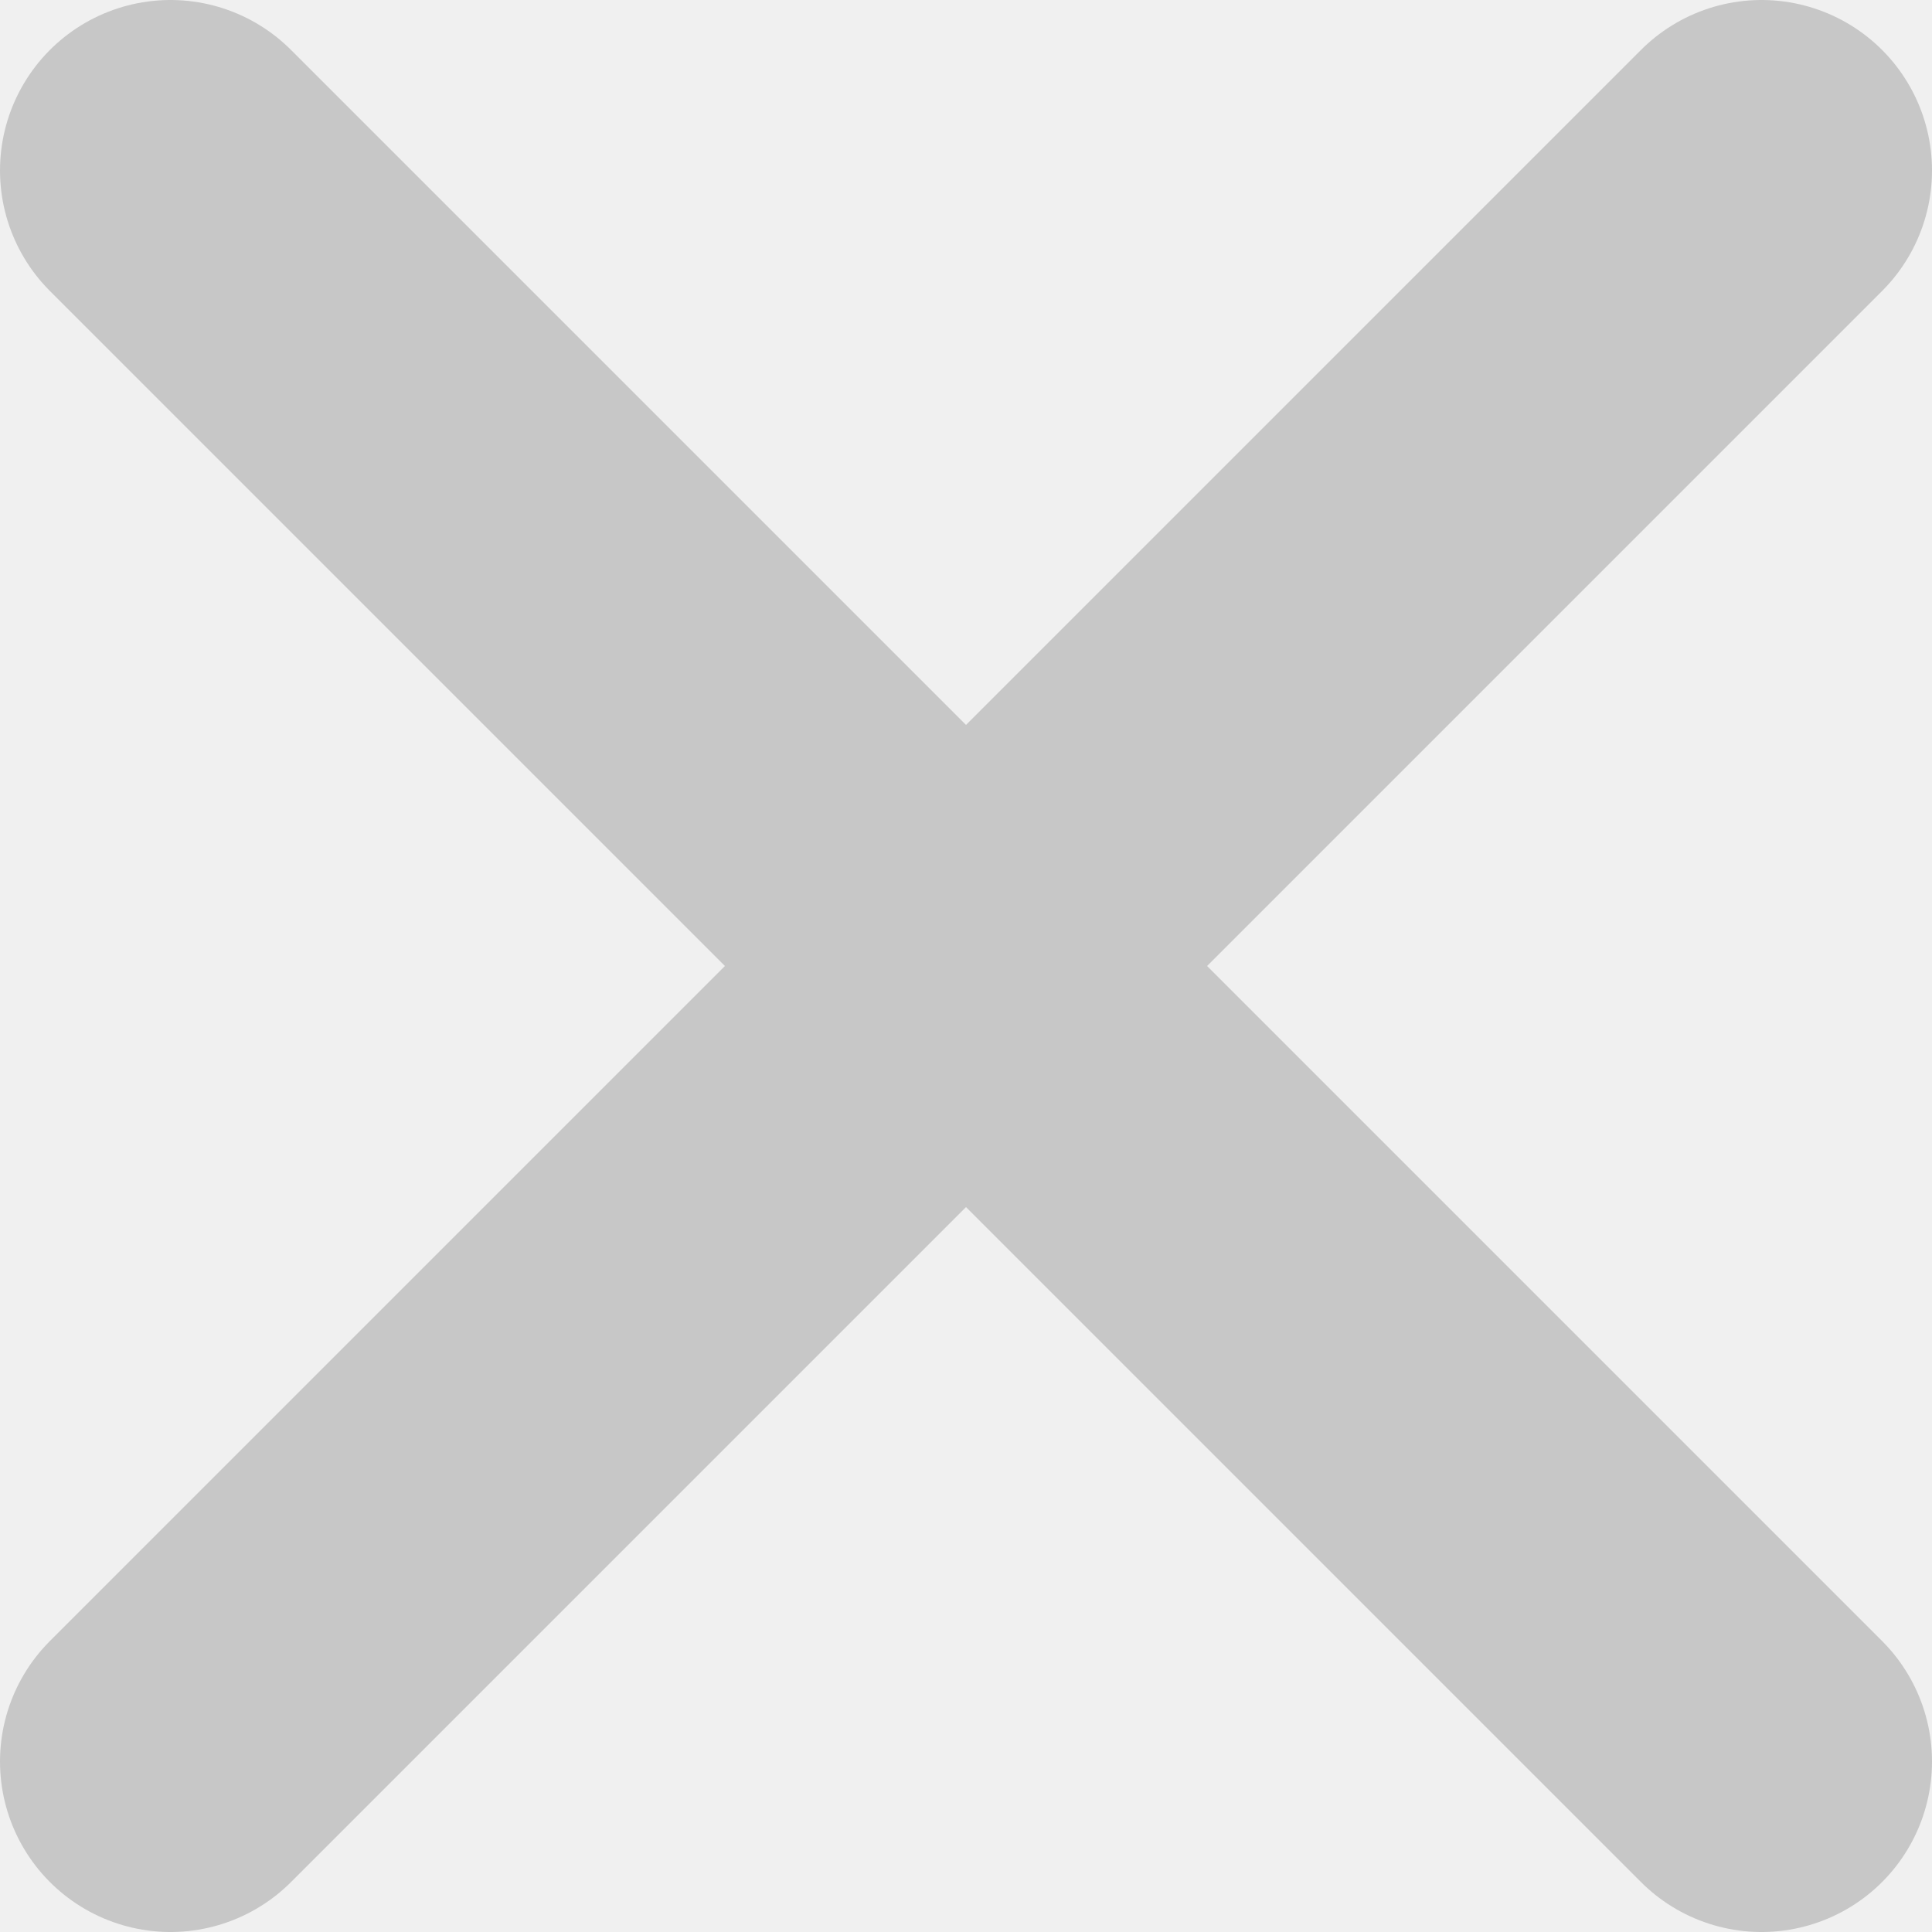
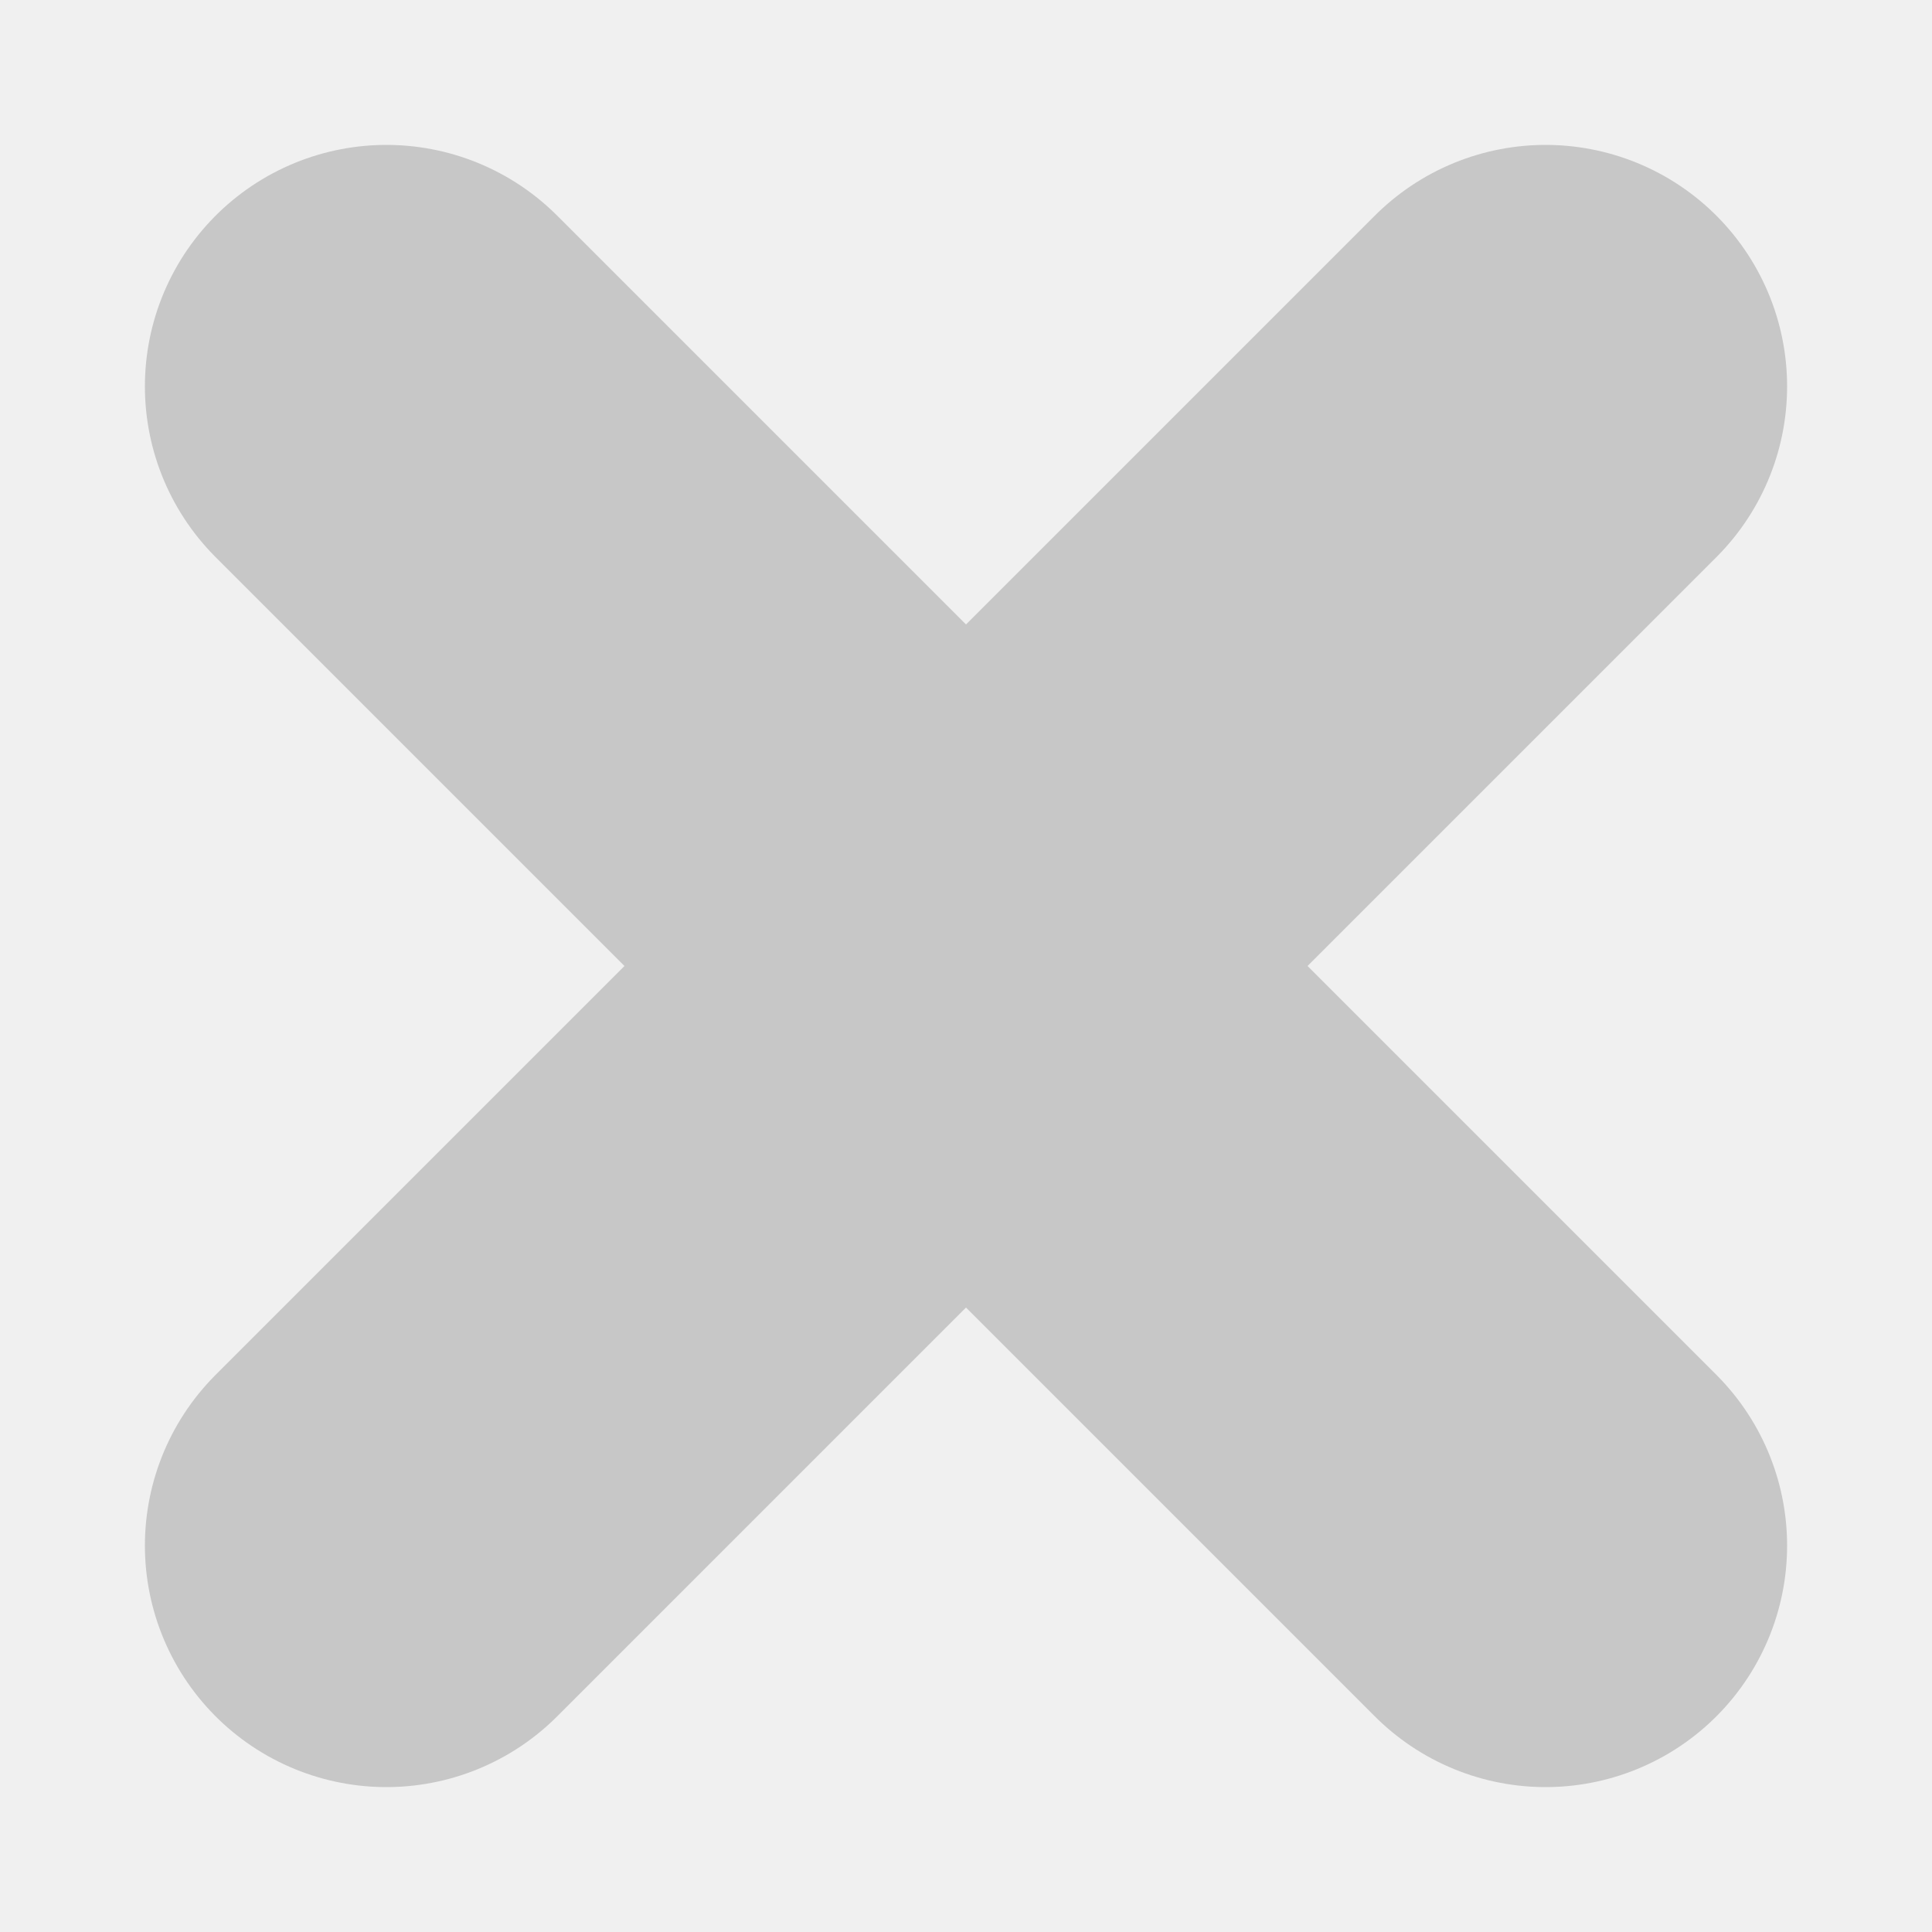
- <svg xmlns="http://www.w3.org/2000/svg" viewBox="0 0 17 17">
-   <defs>
-     <style>.cls-1{fill:#fff;}.cls-1,.cls-2{stroke:#c7c7c7;stroke-linecap:round;stroke-width:3px;}.cls-2{fill:none;}</style>
-   </defs>
-   <g id="Capa_2" data-name="Capa 2">
-     <g id="Capa_1-2" data-name="Capa 1">
-       <line class="cls-1" x1="15.5" y1="15.5" x2="1.5" y2="1.5" />
-       <line class="cls-2" x1="15.5" y1="1.5" x2="1.5" y2="15.5" />
-     </g>
+ <svg xmlns="http://www.w3.org/2000/svg" version="1.1" x="0px" y="0px" width="20px" height="20px" viewBox="0 0 20 20" style="enable-background:new 0 0 20 20;" xml:space="preserve">
+   <style type="text/css">
+ 	.st0{display:none;}
+ 	.st1{display:inline;fill:#004C00;}
+ 	.st2{display:inline;fill:#FFFFFF;}
+ 	.st3{display:inline;fill:#ACD9B2;stroke:#004C00;}
+ 	.st4{fill:none;stroke:#C7C7C7;stroke-width:5;stroke-linecap:round;stroke-miterlimit:10;}
+ </style>
+   <g id="Capa_1" class="st0">
+     <circle class="st1" cx="10" cy="10" r="20" />
+     <path class="st2" d="M-1,0c-0.6,0-1,0.4-1,1s0.4,1,1,1V0z M1.2,1l1-0.2C2.1,0.3,1.7,0,1.2,0V1z M0.7,3.4C0.8,4,1.3,4.3,1.9,4.2   S2.8,3.6,2.7,3L0.7,3.4z M3.4,11c-0.6,0-1,0.4-1,1s0.4,1,1,1V11z M14.6,12v1c0.4,0,0.7-0.2,0.9-0.5L14.6,12z M19,3.2l0.9,0.4   c0.2-0.5,0.1-1.1-0.4-1.3c-0.1-0.1-0.3-0.1-0.4-0.1V3.2z M1.7,2.2c-0.6,0-1,0.4-1,1s0.4,1,1,1V2.2z M2.5,12.2   c0.1,0.5,0.6,0.9,1.2,0.8c0,0,0,0,0,0c0.5-0.1,0.9-0.6,0.8-1.2L2.5,12.2z M2.6,3C2.5,2.4,2,2.1,1.4,2.2S0.5,2.8,0.6,3.4L2.6,3z    M4.1,12.8c0.4-0.4,0.4-1,0-1.4c-0.4-0.4-1-0.4-1.4,0L4.1,12.8z M0.9,14.6l-0.7-0.7L0.9,14.6z M14.6,17.5c0.6,0,1-0.4,1-1   s-0.4-1-1-1V17.5z M14.6,16.5h-1c0,0.3,0.1,0.5,0.3,0.7L14.6,16.5z M16.8,18.7l-0.7,0.7c0.2,0.2,0.4,0.3,0.7,0.3V18.7z M5.7,18.7   l-0.9-0.5c-0.1,0.2-0.1,0.3-0.1,0.5H5.7z M5.7,20.9h-1c0,0.2,0,0.4,0.1,0.5L5.7,20.9z M-1,2h2.2V0H-1V2z M0.2,1.2l0.4,2.2l2-0.4   L2.2,0.8L0.2,1.2z M3.4,13h11.1v-2H3.4V13z M15.4,12.5l4.4-8.8l-1.8-0.9l-4.4,8.8L15.4,12.5z M19,2.2H1.7v2H19V2.2z M4.4,11.9   L2.6,3l-2,0.4l1.8,8.8L4.4,11.9z M2.7,11.3l-2.6,2.5l1.4,1.4l2.6-2.5L2.7,11.3z M0.2,13.9c-0.8,0.8-0.8,2.1,0,3   c0.4,0.4,0.9,0.6,1.5,0.6v-2H1.6c0,0,0,0,0,0c0,0,0,0,0-0.1c0,0,0,0,0,0L0.2,13.9z M1.7,17.5h12.9v-2H1.7L1.7,17.5z M15.6,16.5   c0-0.7,0.6-1.2,1.2-1.2v-2c-1.8,0-3.2,1.4-3.2,3.2H15.6z M16.8,15.3c0.7,0,1.2,0.5,1.2,1.2h2c0-1.8-1.4-3.2-3.2-3.2L16.8,15.3z    M18,16.5c0,0.7-0.5,1.2-1.2,1.2c0,0,0,0,0,0v2c1.8,0,3.2-1.4,3.2-3.2H18z M17.5,18l-2.2-2.2l-1.4,1.4l2.2,2.2L17.5,18z M6.5,19.2   c0.3-0.5,0.8-0.7,1.4-0.6l0.5-1.9c-1.4-0.4-2.9,0.2-3.6,1.5L6.5,19.2z M7.9,18.6c0.5,0.1,0.9,0.6,0.9,1.2h2c0-1.5-1-2.7-2.4-3.1   L7.9,18.6z M8.8,19.8c0,0.5-0.4,1-0.9,1.2l0.5,1.9c1.4-0.4,2.4-1.6,2.4-3.1L8.8,19.8z M7.9,21c-0.5,0.1-1.1-0.1-1.4-0.6l-1.7,1   c0.7,1.3,2.2,1.9,3.6,1.5L7.9,21z M6.7,20.9v-2.2h-2v2.2L6.7,20.9z" />
+     <circle class="st2" cx="19" cy="3" r="6" />
+     <path class="st3" d="M21.5,2.5h-2.1V0.5C19.5,0.2,19.3,0,19,0c0,0,0,0,0,0c-0.3,0-0.5,0.2-0.5,0.5v2.1h-2.1C16.2,2.5,16,2.7,16,3   c0,0,0,0,0,0c0,0.1,0,0.2,0.1,0.3c0.1,0.1,0.2,0.1,0.3,0.1h2.1v2.1c0,0.1,0,0.2,0.1,0.3C18.8,6,18.9,6,19,6c0.3,0,0.5-0.2,0.5-0.5   V3.5h2.1C21.8,3.5,22,3.3,22,3c0,0,0,0,0,0C22,2.7,21.8,2.5,21.5,2.5z" />
+   </g>
+   <g id="Capa_2">
+     <line class="st4" x1="4" y1="16" x2="16" y2="4" />
+     <line class="st4" x1="4" y1="4" x2="16" y2="16" />
  </g>
</svg>
